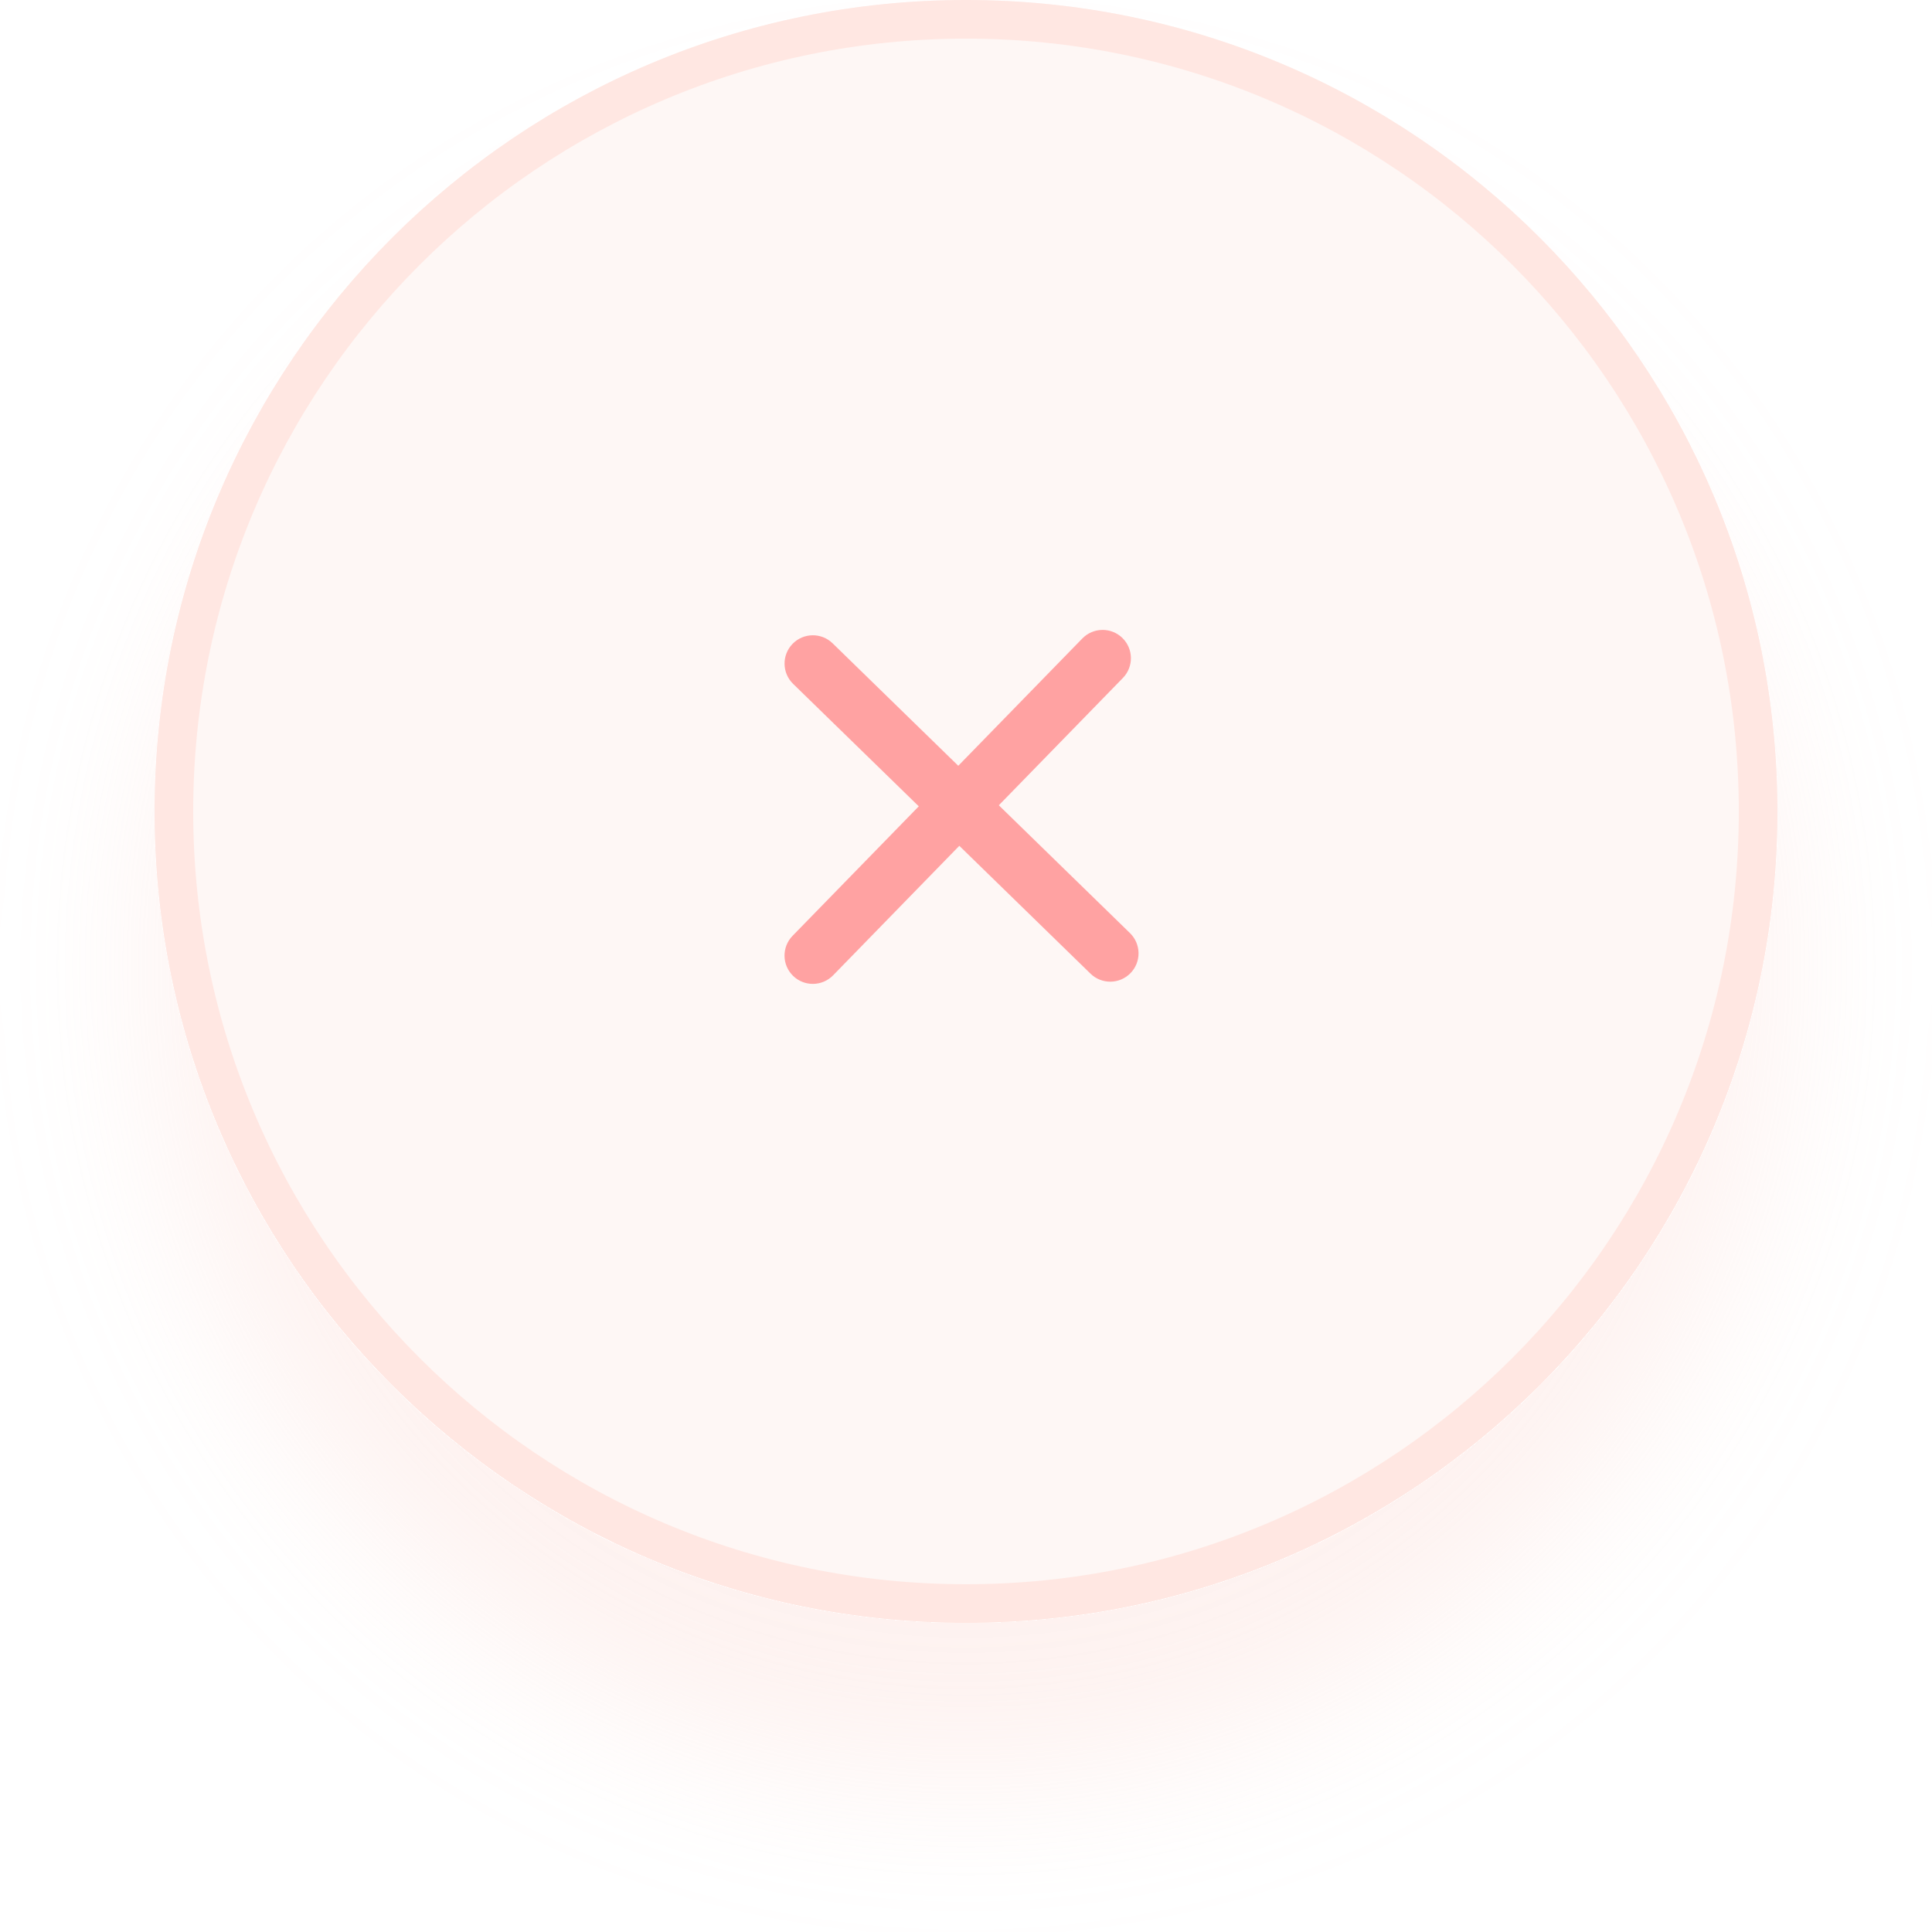
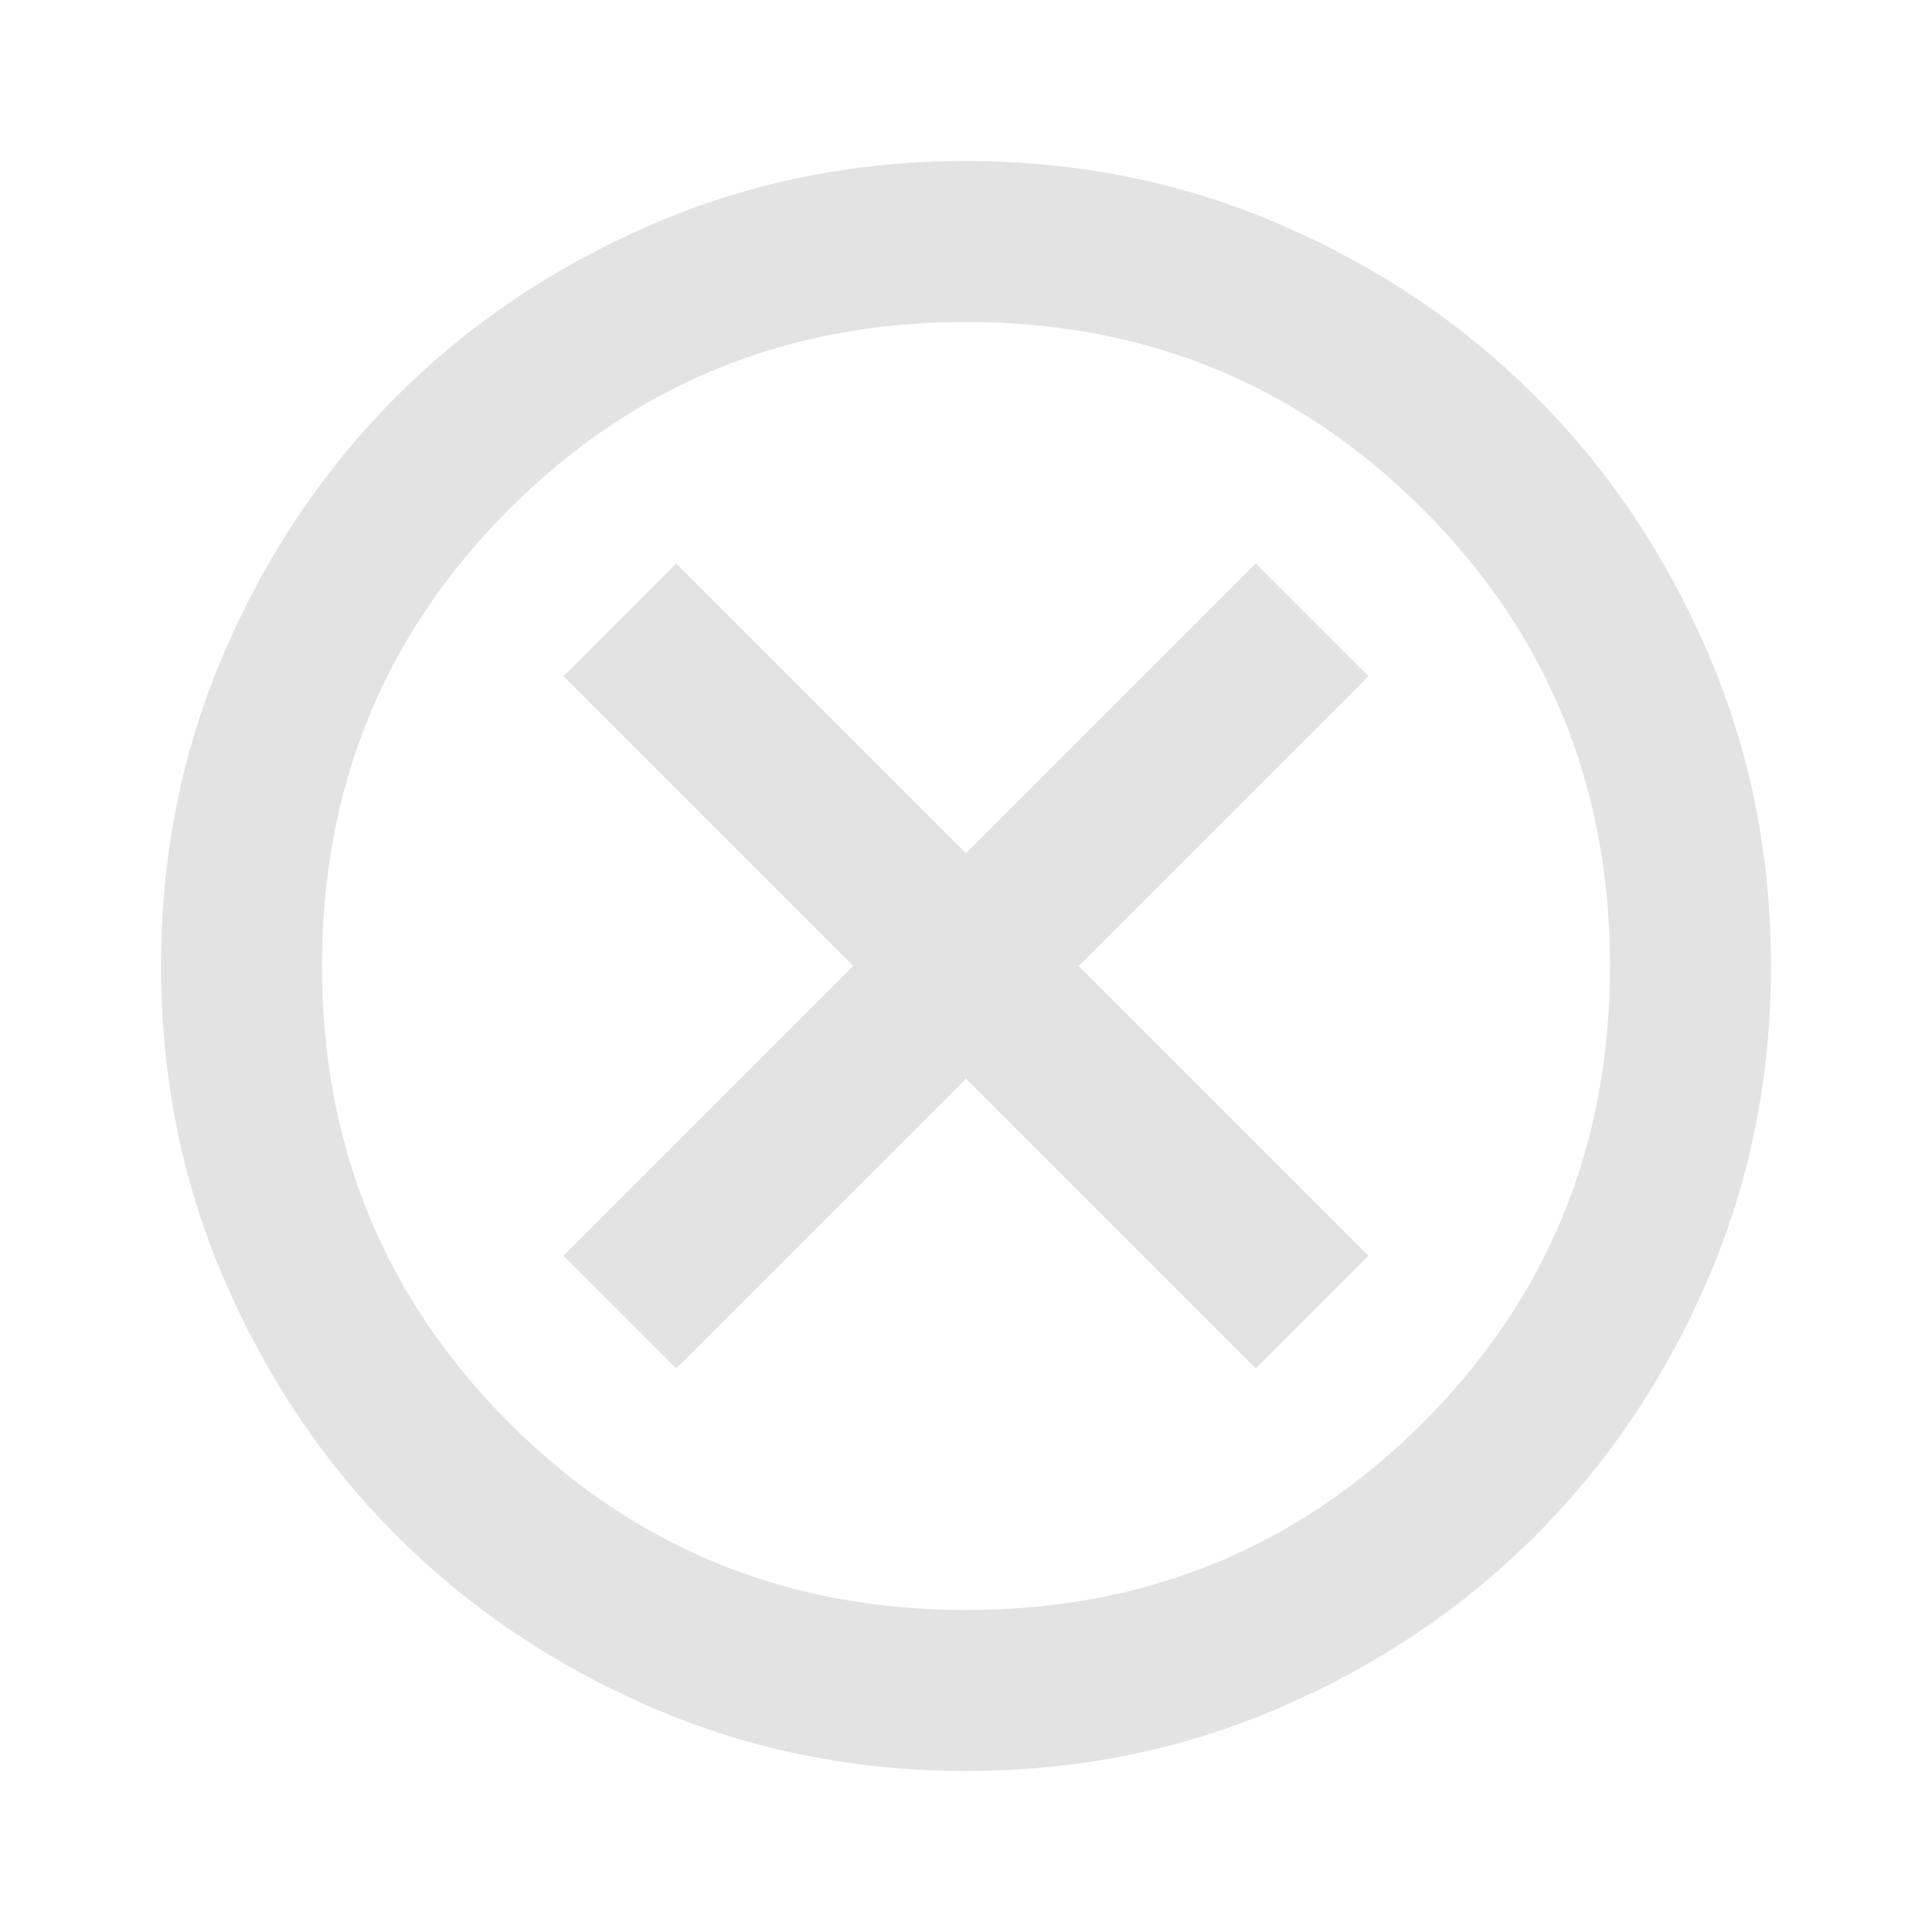
- <svg xmlns="http://www.w3.org/2000/svg" width="50" height="50" viewBox="0 0 50 50" fill="none">
-   <g filter="url(#filter0_d_5853_358)">
-     <circle cx="25" cy="21" r="21" fill="#FEF7F5" />
-     <circle cx="25" cy="21" r="20.5" stroke="#FFE7E2" />
-   </g>
-   <rect x="20" y="24.744" width="12.211" height="1.465" rx="0.733" transform="rotate(-45.7402 20 24.7441)" fill="#FFA2A2" />
-   <rect x="28.746" y="25.709" width="12.211" height="1.465" rx="0.733" transform="rotate(-135.74 28.7461 25.709)" fill="#FFA2A2" />
-   <defs>
-     <filter id="filter0_d_5853_358" x="0" y="0" width="50" height="50" filterUnits="userSpaceOnUse" color-interpolation-filters="sRGB">
-       <feFlood flood-opacity="0" result="BackgroundImageFix" />
-       <feColorMatrix in="SourceAlpha" type="matrix" values="0 0 0 0 0 0 0 0 0 0 0 0 0 0 0 0 0 0 127 0" result="hardAlpha" />
-       <feOffset dy="4" />
-       <feGaussianBlur stdDeviation="2" />
-       <feComposite in2="hardAlpha" operator="out" />
-       <feColorMatrix type="matrix" values="0 0 0 0 0.973 0 0 0 0 0.745 0 0 0 0 0.702 0 0 0 0.2 0" />
-       <feBlend mode="normal" in2="BackgroundImageFix" result="effect1_dropShadow_5853_358" />
-       <feBlend mode="normal" in="SourceGraphic" in2="effect1_dropShadow_5853_358" result="shape" />
-     </filter>
-   </defs>
+ <svg xmlns="http://www.w3.org/2000/svg" height="24px" viewBox="0 -960 960 960" width="24px" fill="#e3e3e3">
+   <path d="m336-280 144-144 144 144 56-56-144-144 144-144-56-56-144 144-144-144-56 56 144 144-144 144 56 56ZM480-80q-83 0-156-31.5T197-197q-54-54-85.5-127T80-480q0-83 31.5-156T197-763q54-54 127-85.5T480-880q83 0 156 31.5T763-763q54 54 85.5 127T880-480q0 83-31.5 156T763-197q-54 54-127 85.5T480-80Zm0-80q134 0 227-93t93-227q0-134-93-227t-227-93q-134 0-227 93t-93 227q0 134 93 227t227 93Zm0-320Z" />
</svg>
